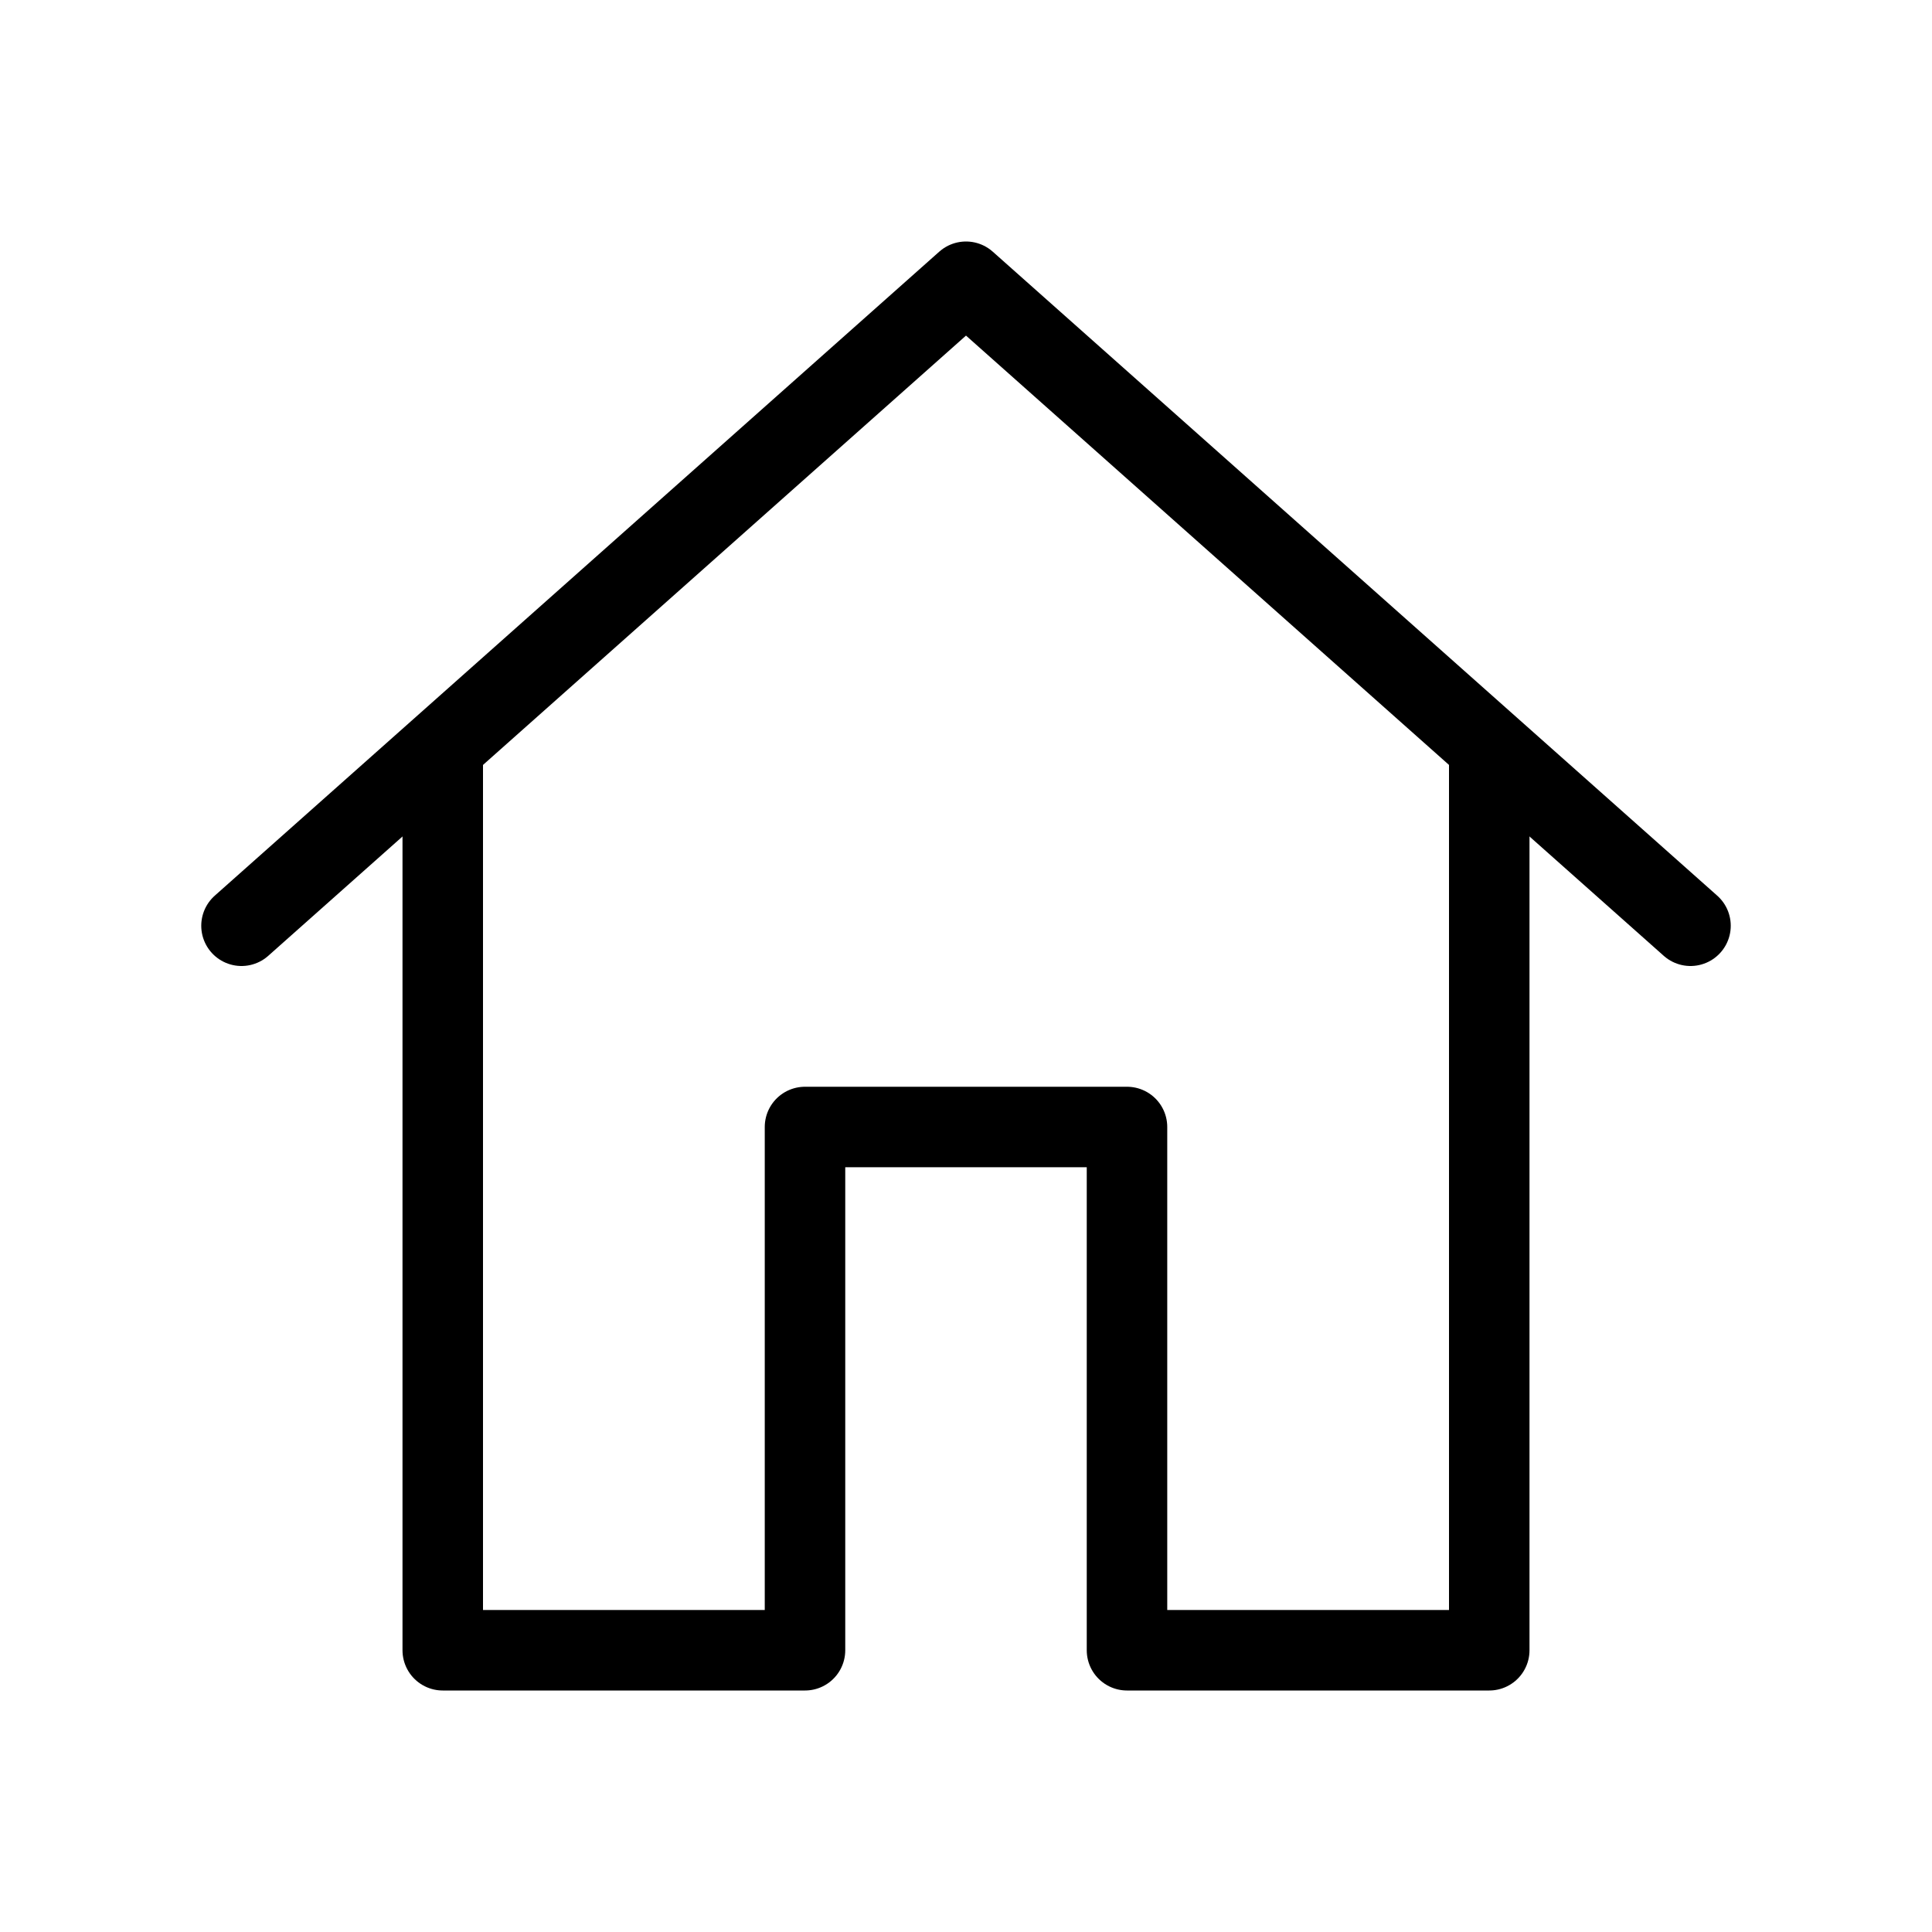
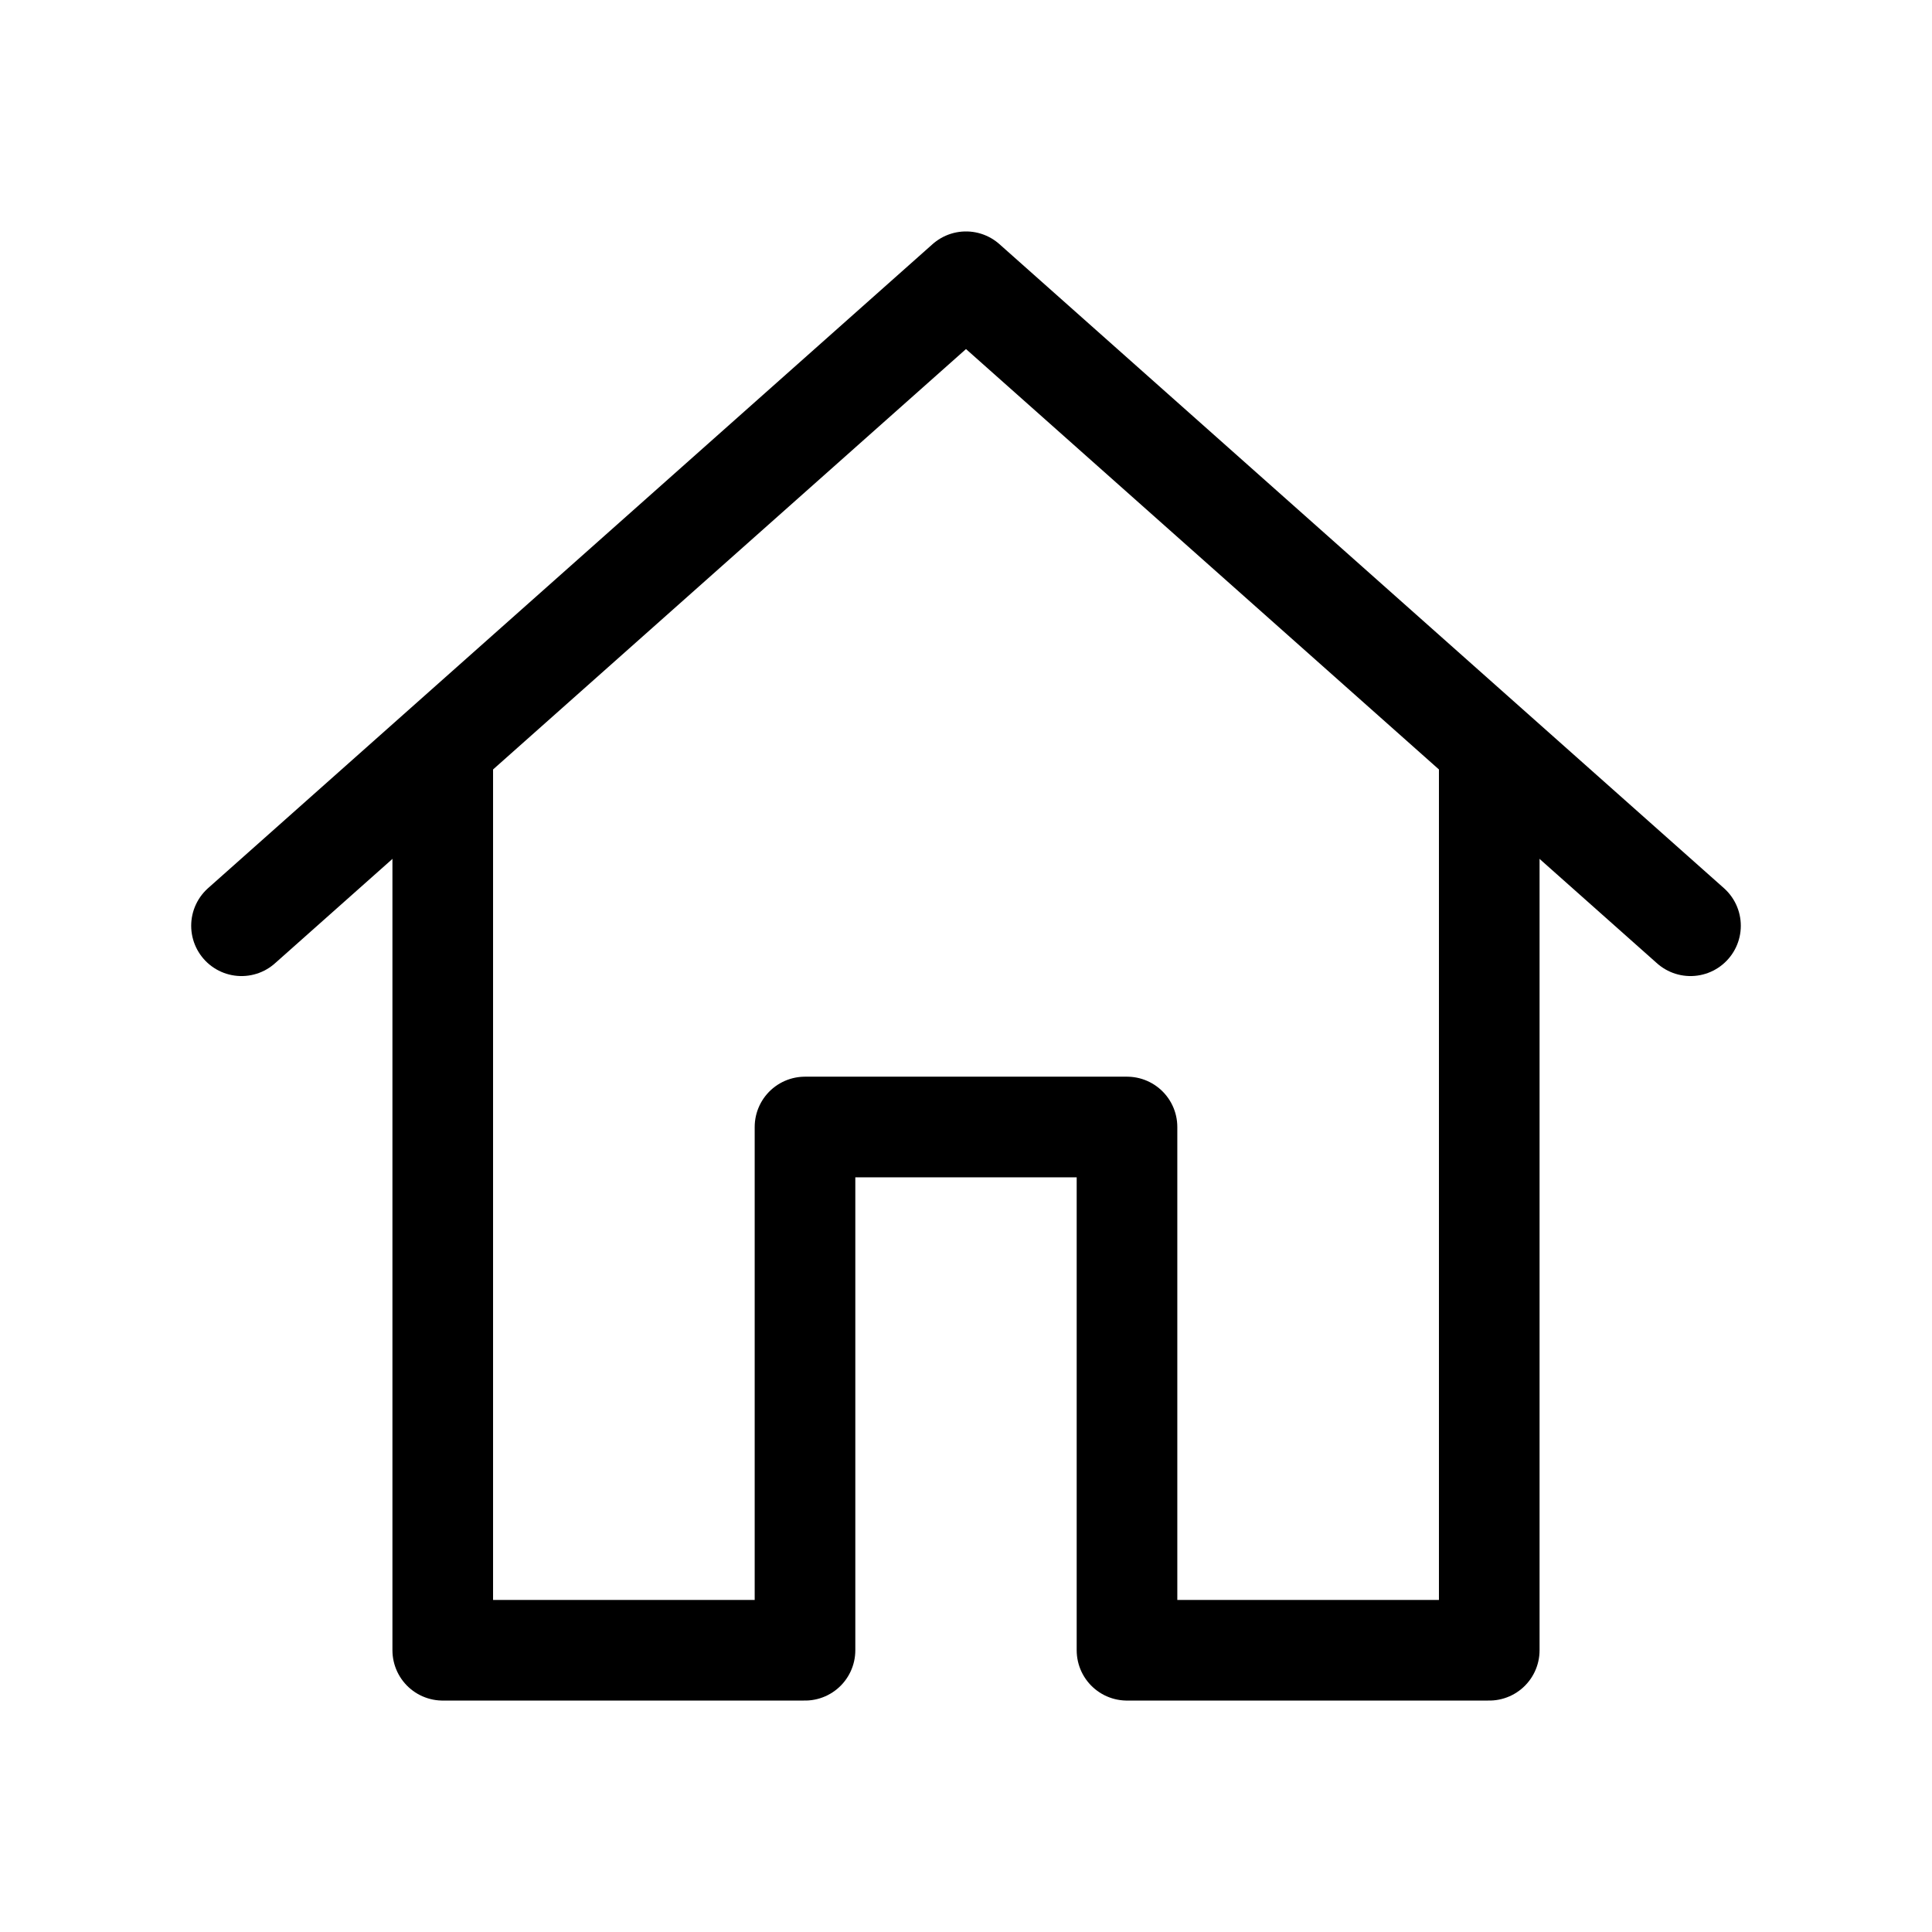
<svg xmlns="http://www.w3.org/2000/svg" viewBox="0 0 96 96" width="96" height="96">
-   <g fill="none" stroke="#000000" stroke-width="4" stroke-linecap="round" stroke-linejoin="round">
+   <g fill="none" stroke="#000000" stroke-width="5" stroke-linecap="round" stroke-linejoin="round">
    <path d="M12 46 L48 14 L84 46" />
    <path d="M22 38 V82 H40 V56 H56 V82 H74 V38" />
  </g>
</svg>
